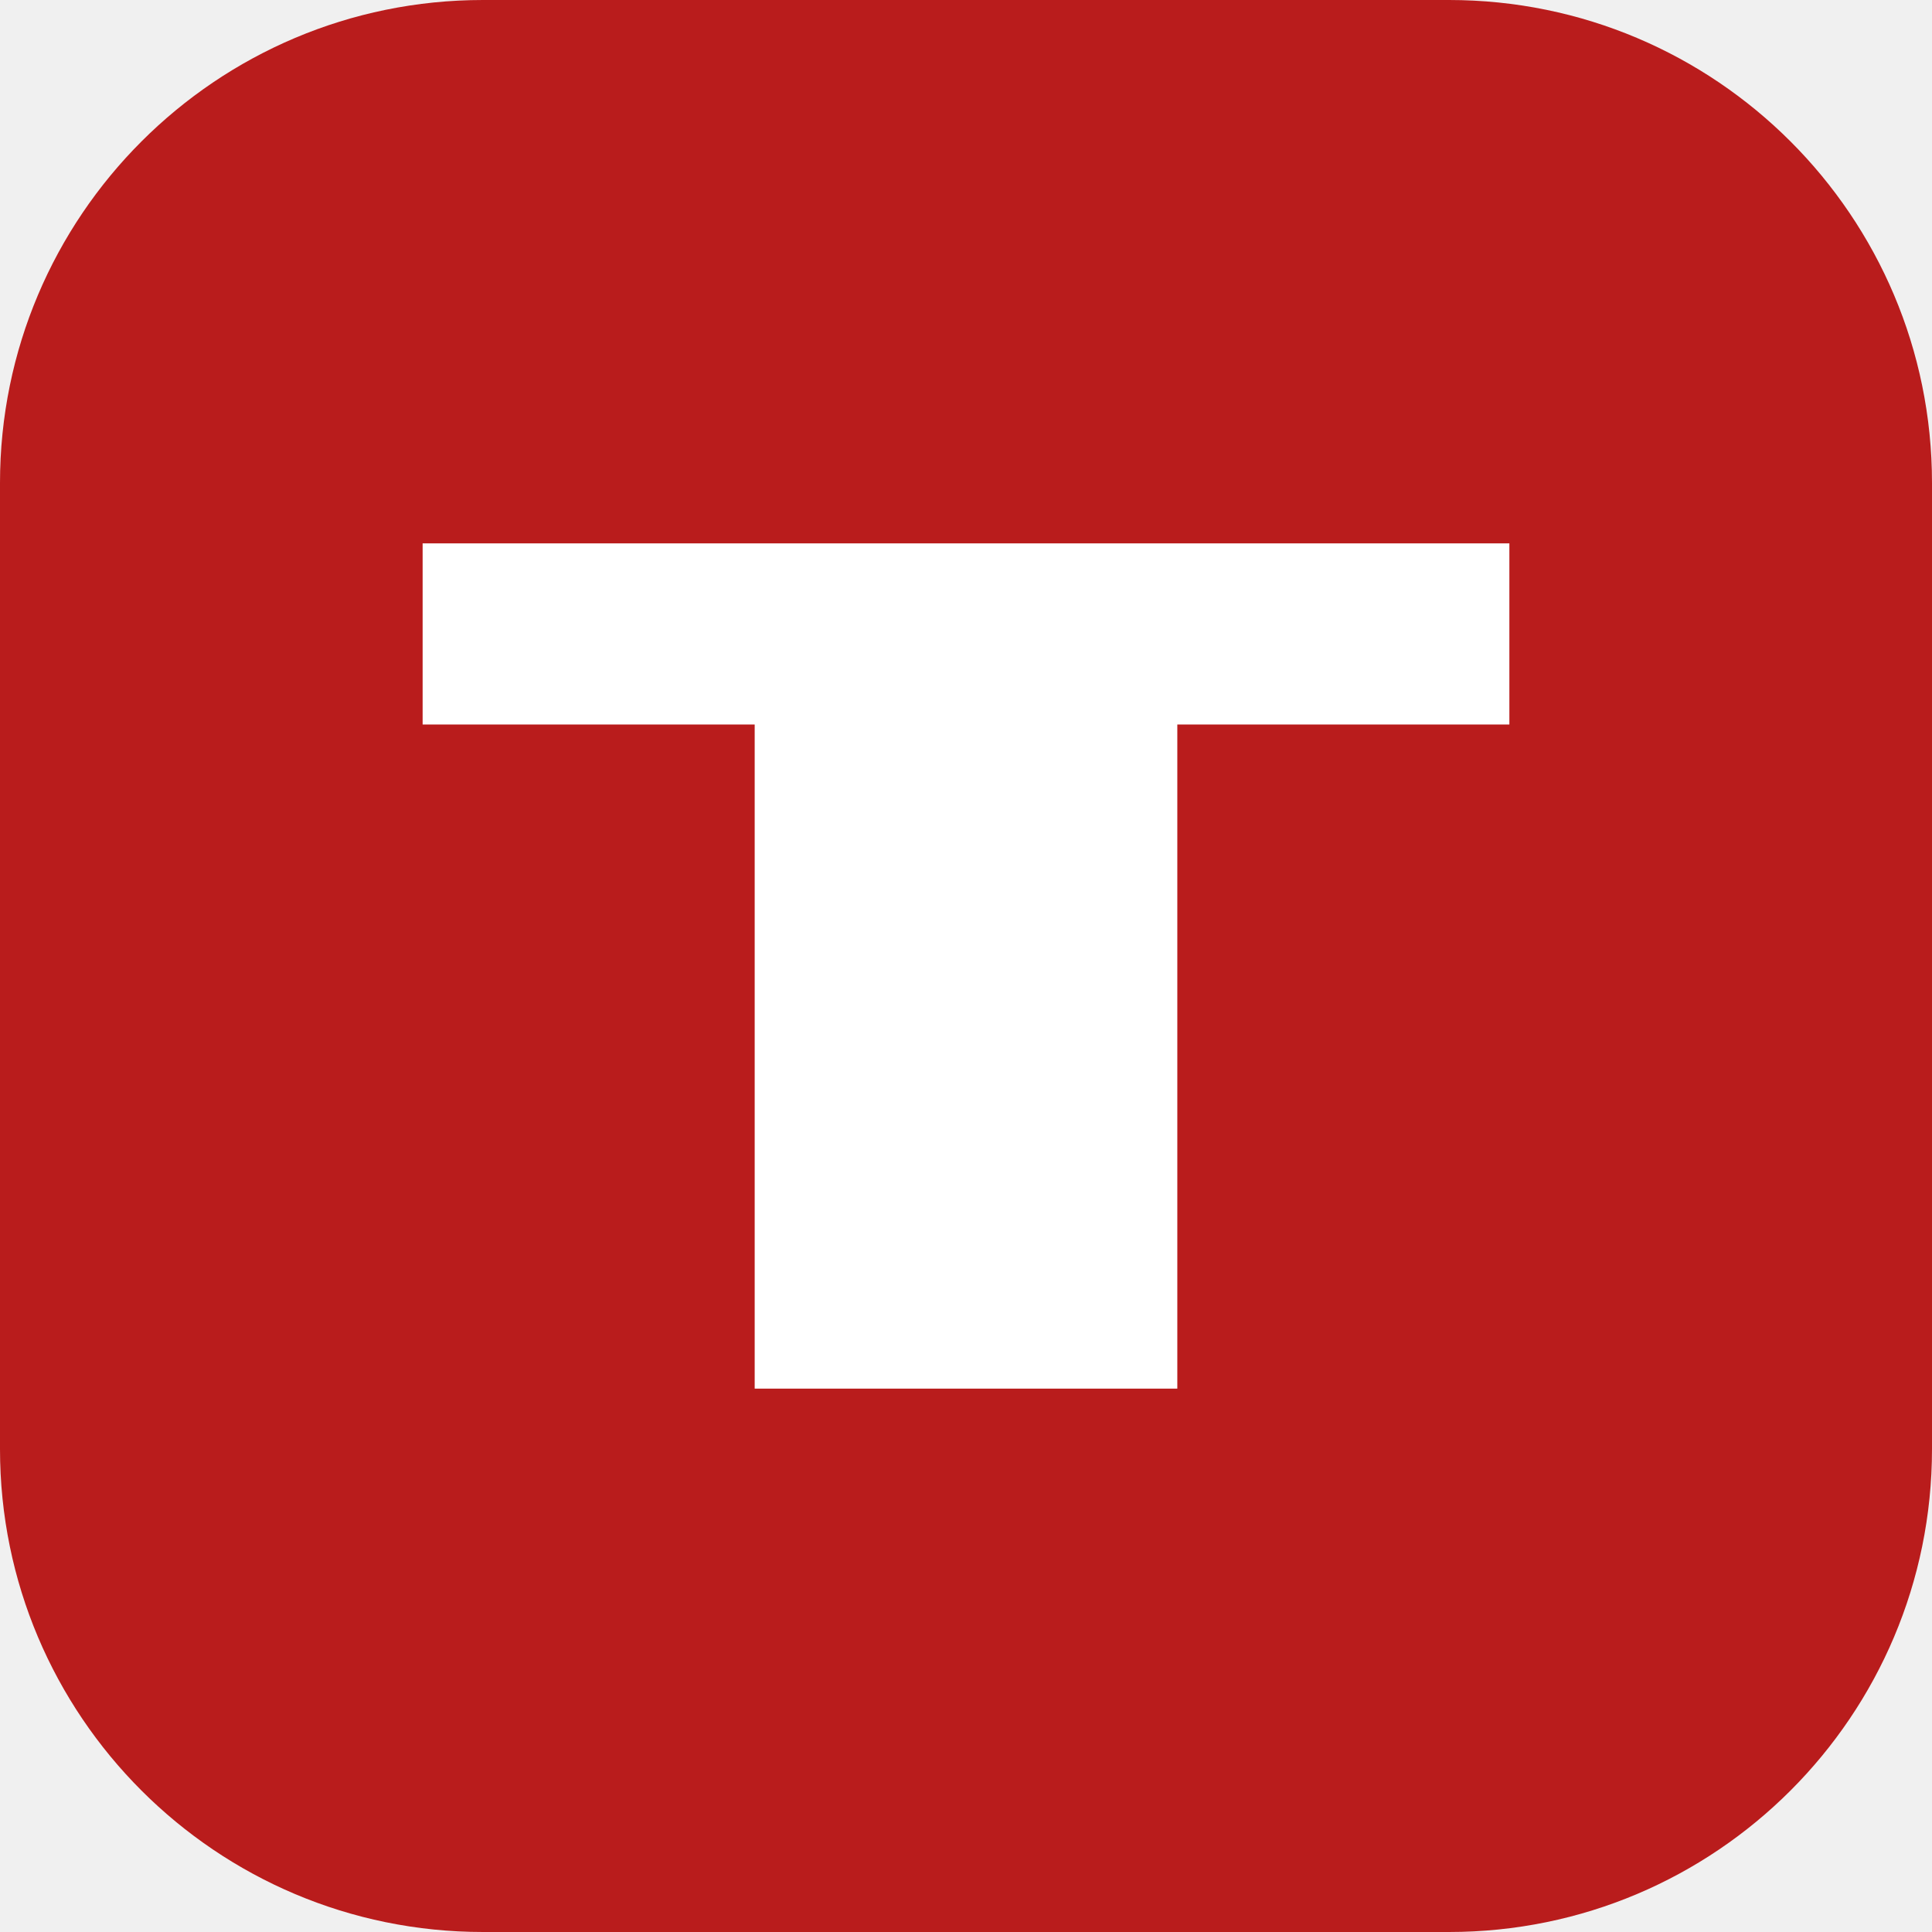
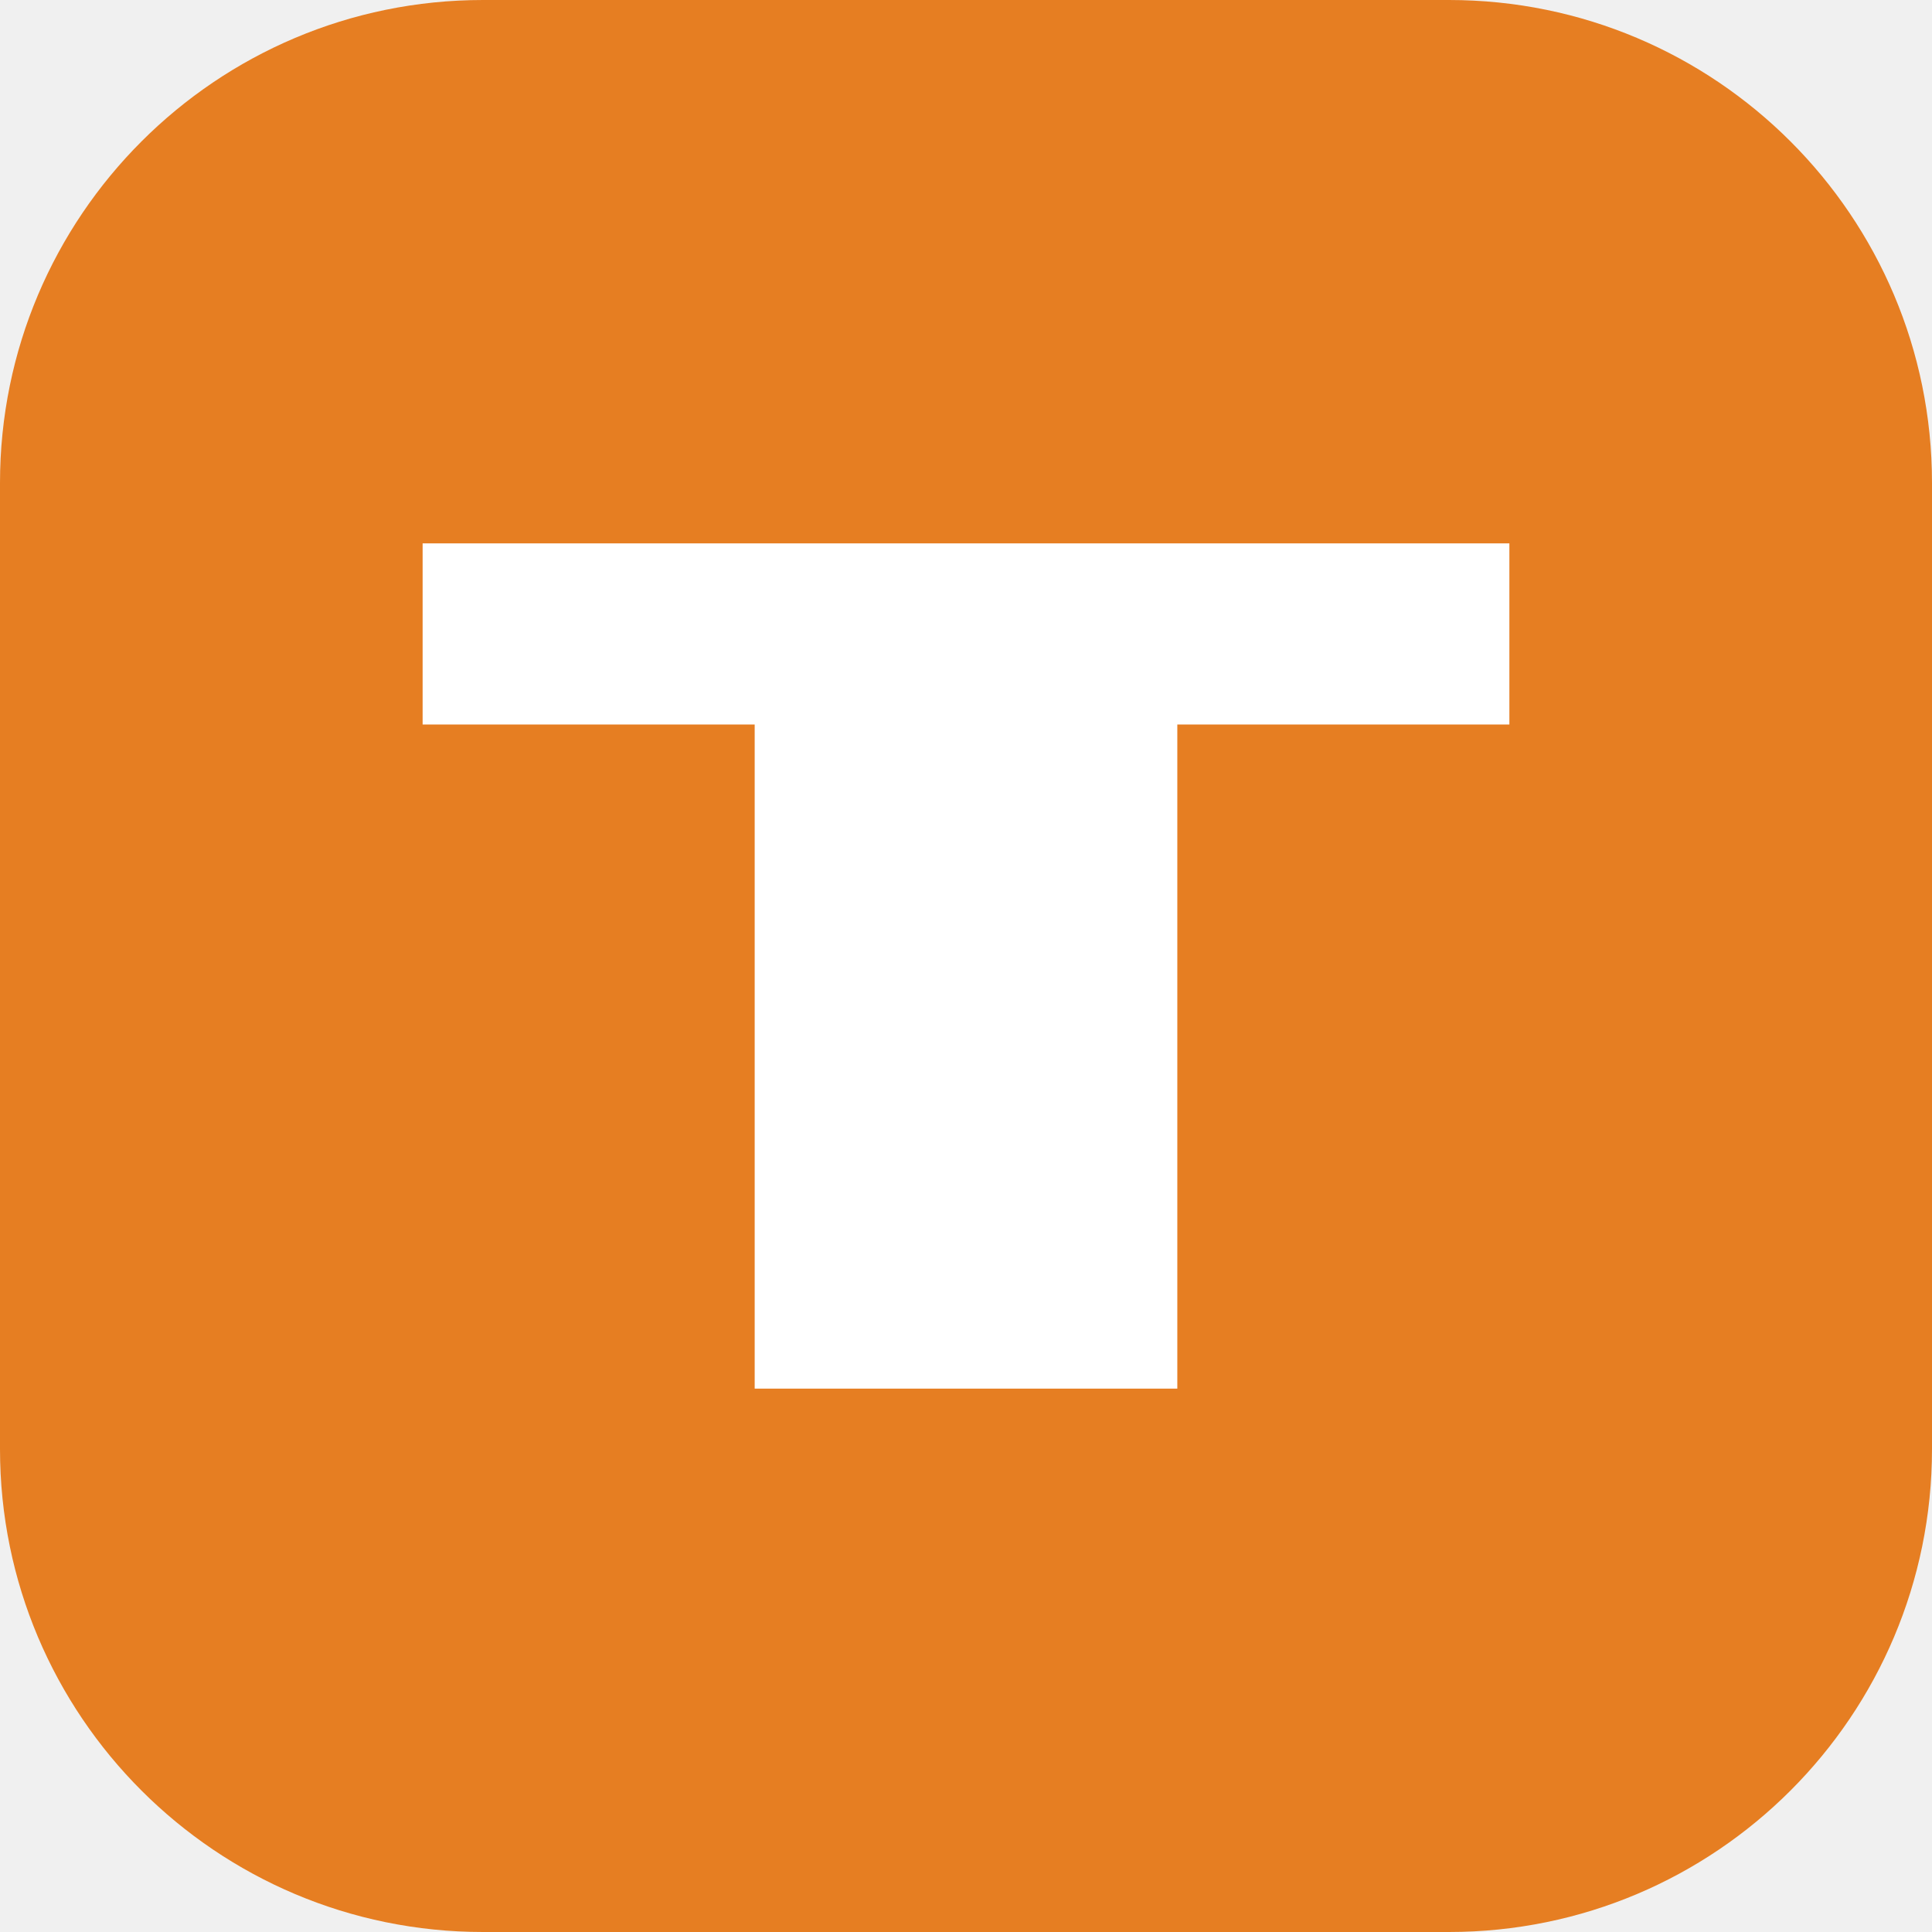
<svg xmlns="http://www.w3.org/2000/svg" viewBox="0 0 32 32" role="img" aria-label="In Tân Đại">
-   <rect width="32" height="32" rx="8" fill="#b91c1c" />
+   <rect width="32" height="32" rx="8" fill="#e67e22" />
  <path fill="#ffffff" d="M7 9h18v3h-5.5v11h-7V12H7V9z" />
</svg>
